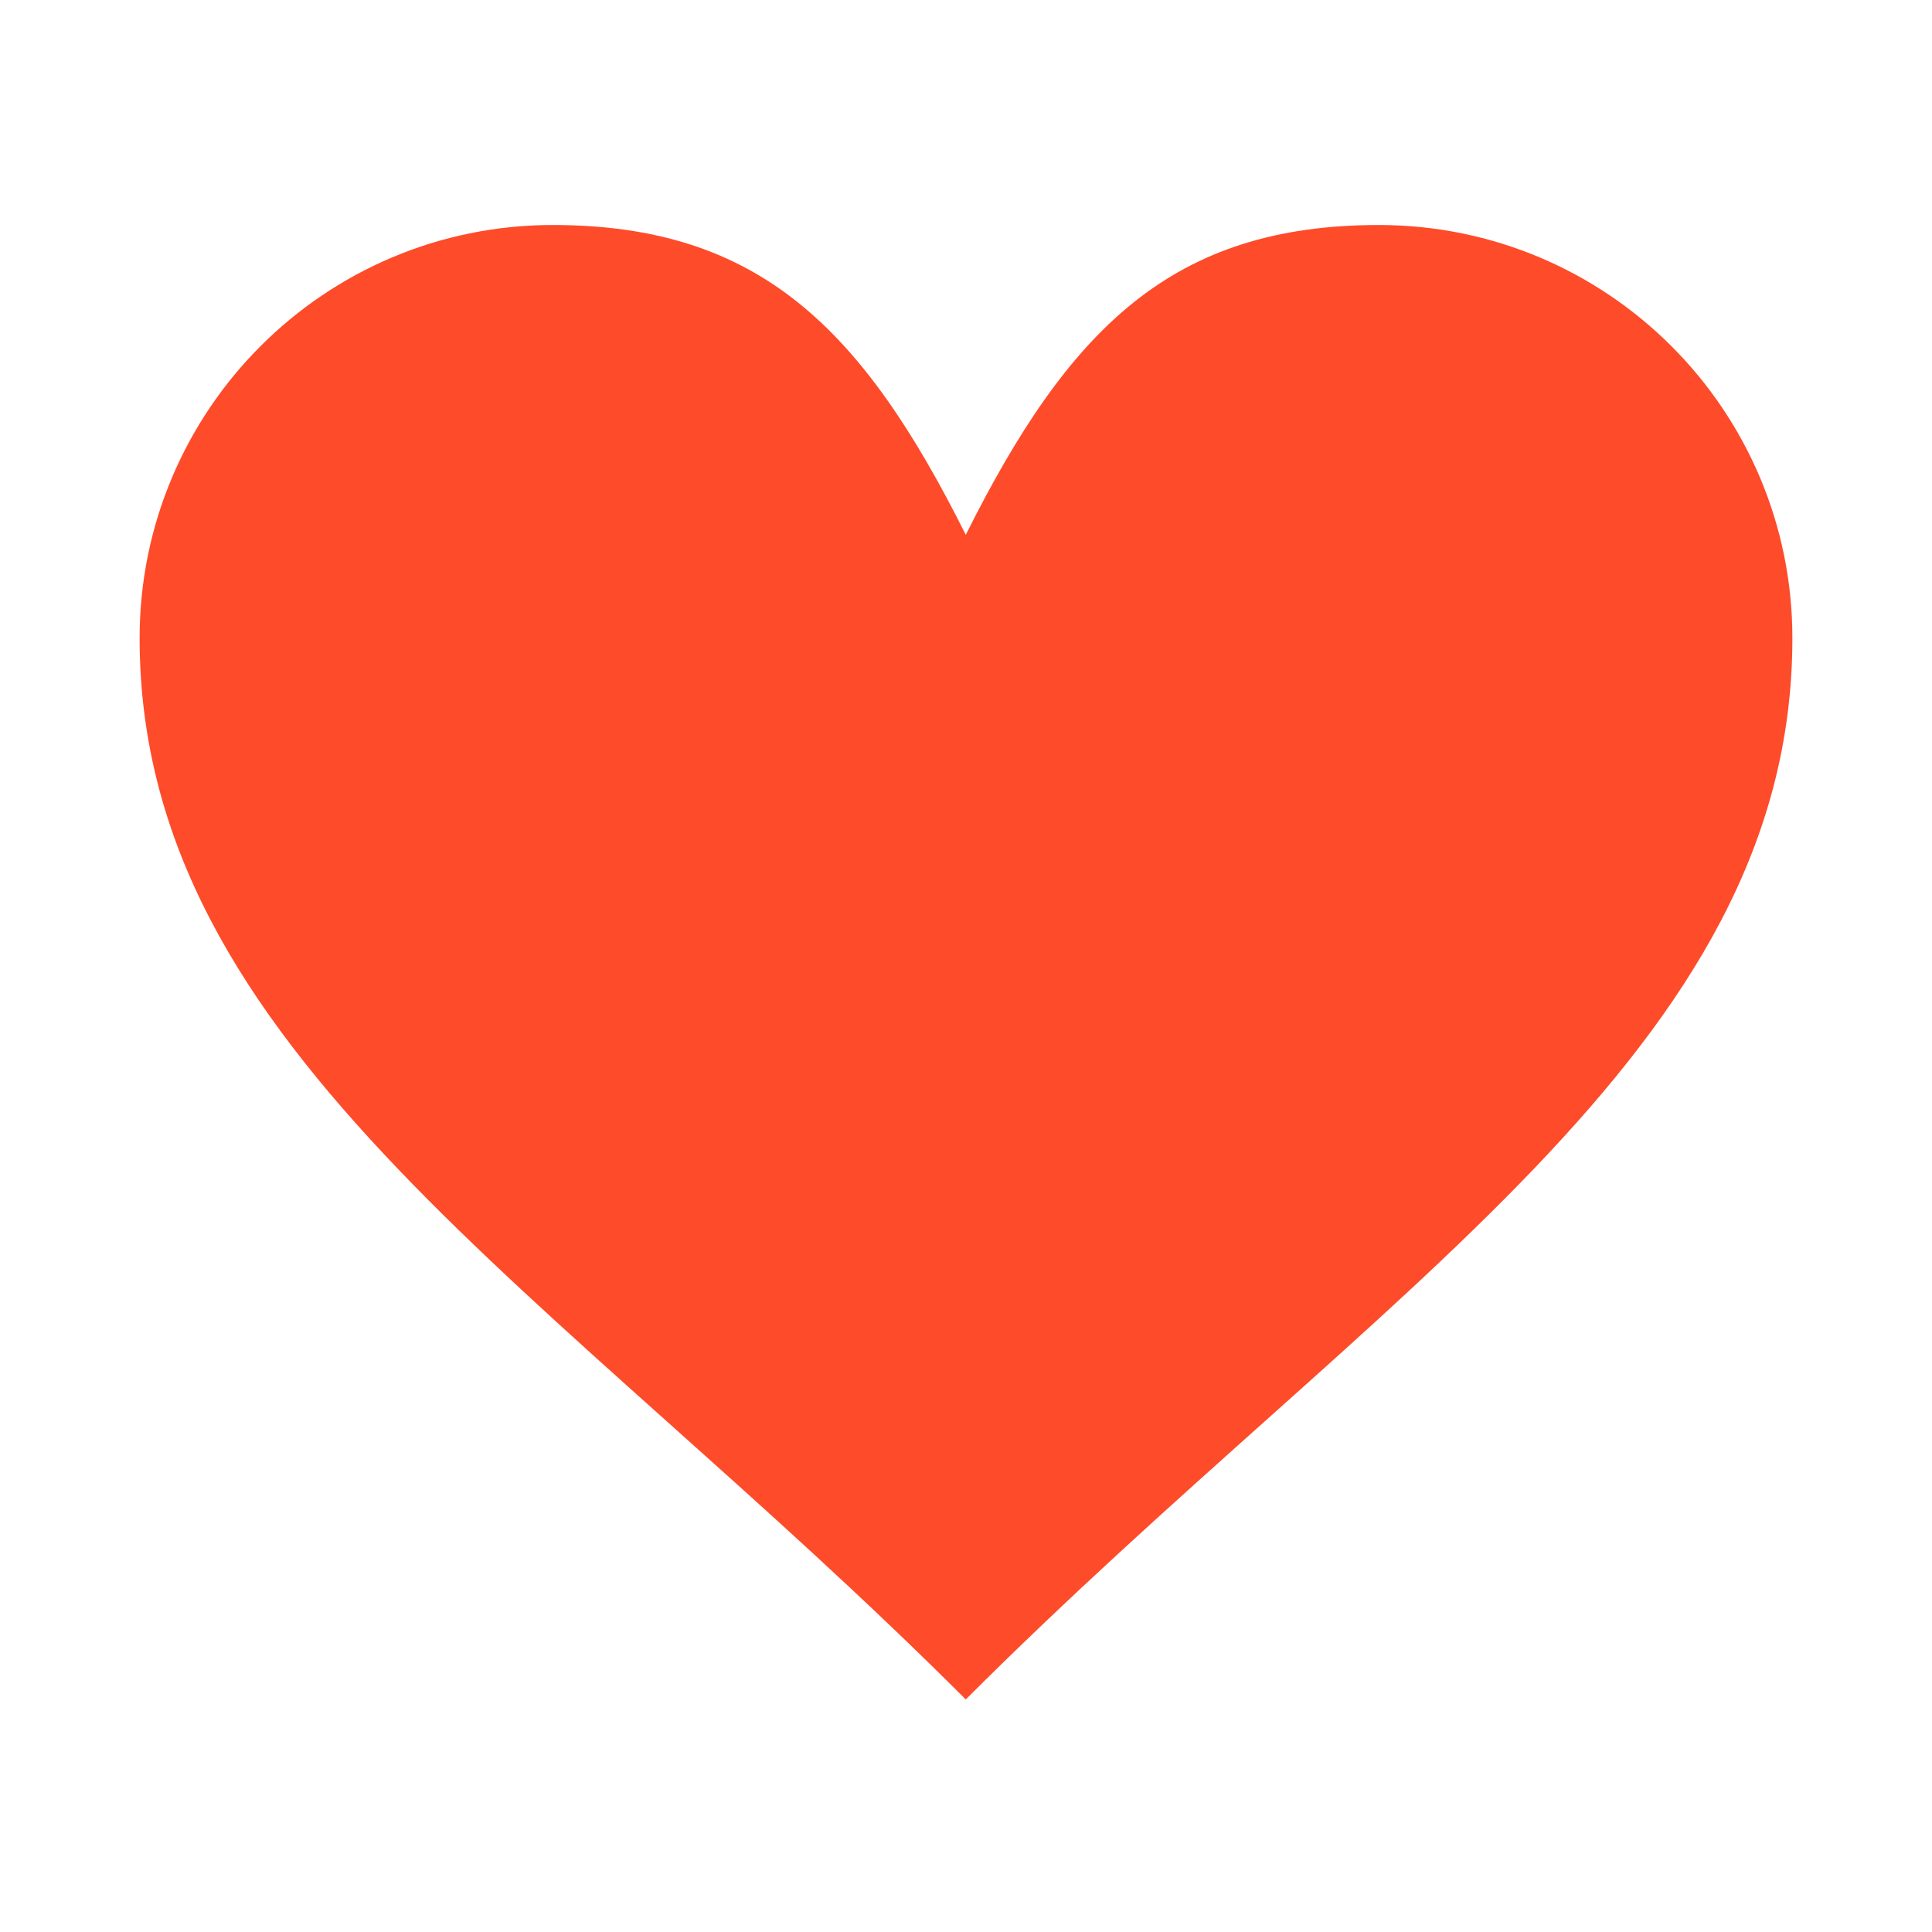
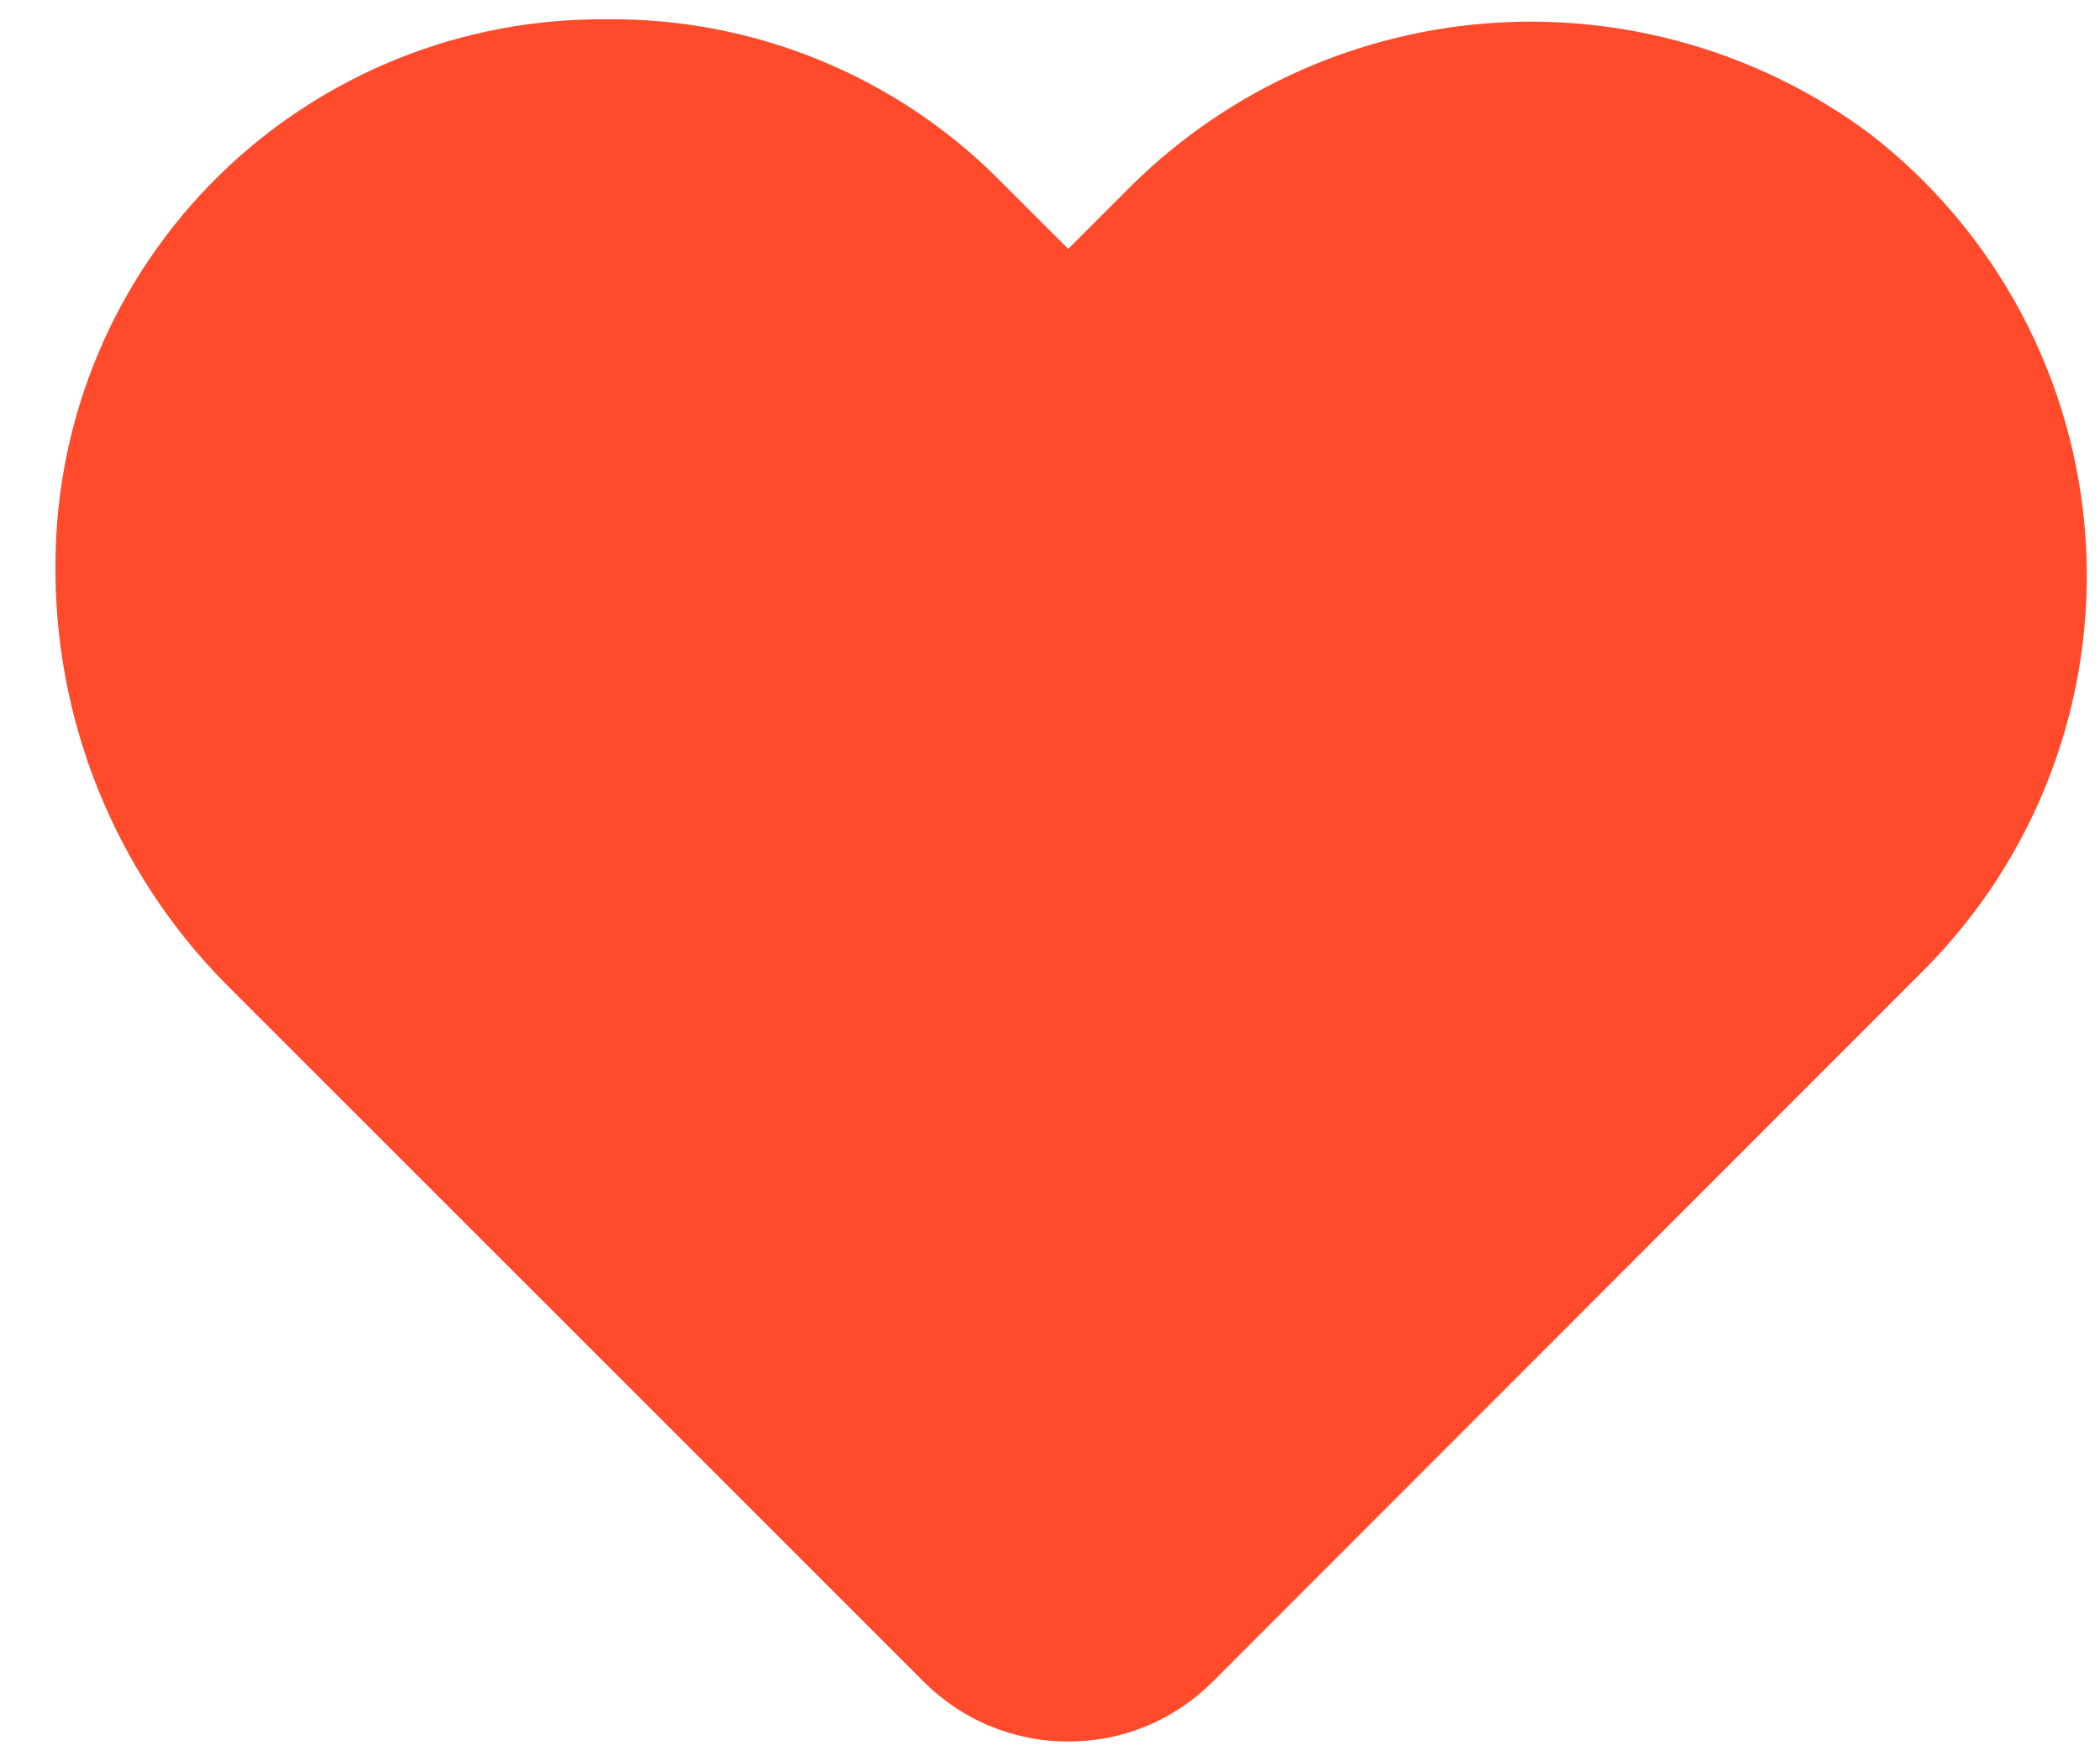
- <svg xmlns="http://www.w3.org/2000/svg" height="512px" style="enable-background:new 0 0 512 512;" version="1.1" viewBox="0 0 512 512" width="512px" xml:space="preserve">
-   <g id="_x31_66_x2C__Heart_x2C__Love_x2C__Like_x2C__Twitter">
-     <g>
-       <path d="M365.4,59.628c60.56,0,109.6,49.03,109.6,109.47c0,109.47-109.6,171.8-219.06,281.271    C146.47,340.898,37,278.568,37,169.099c0-60.44,49.04-109.47,109.47-109.47c54.73,0,82.1,27.37,109.47,82.1    C283.3,86.999,310.67,59.628,365.4,59.628z" style="fill:#FE4B2A;" />
-     </g>
-   </g>
-   <g id="Layer_1" />
+ <svg xmlns="http://www.w3.org/2000/svg" width="31" height="26" viewBox="0 0 31 26" fill="none">
+   <path d="M14.616 25.488C14.982 25.639 15.374 25.716 15.769 25.715C16.165 25.716 16.556 25.639 16.922 25.488C17.288 25.337 17.62 25.115 17.899 24.835L28.399 14.325C29.226 13.495 29.867 12.498 30.279 11.401C30.691 10.304 30.864 9.132 30.788 7.962C30.711 6.793 30.386 5.653 29.835 4.619C29.283 3.585 28.518 2.68 27.589 1.965C25.958 0.758 23.945 0.184 21.922 0.347C19.9 0.511 18.005 1.402 16.589 2.855L15.769 3.675L14.769 2.675C14.01 1.908 13.105 1.301 12.107 0.891C11.109 0.48 10.038 0.274 8.959 0.285C7.899 0.275 6.847 0.473 5.864 0.87C4.881 1.267 3.985 1.853 3.229 2.596C2.473 3.34 1.871 4.225 1.457 5.201C1.044 6.177 0.827 7.225 0.819 8.285C0.804 9.442 1.018 10.591 1.451 11.664C1.884 12.737 2.525 13.713 3.339 14.535L13.639 24.835C13.919 25.115 14.251 25.337 14.616 25.488Z" fill="#FF4B2B" />
</svg>
